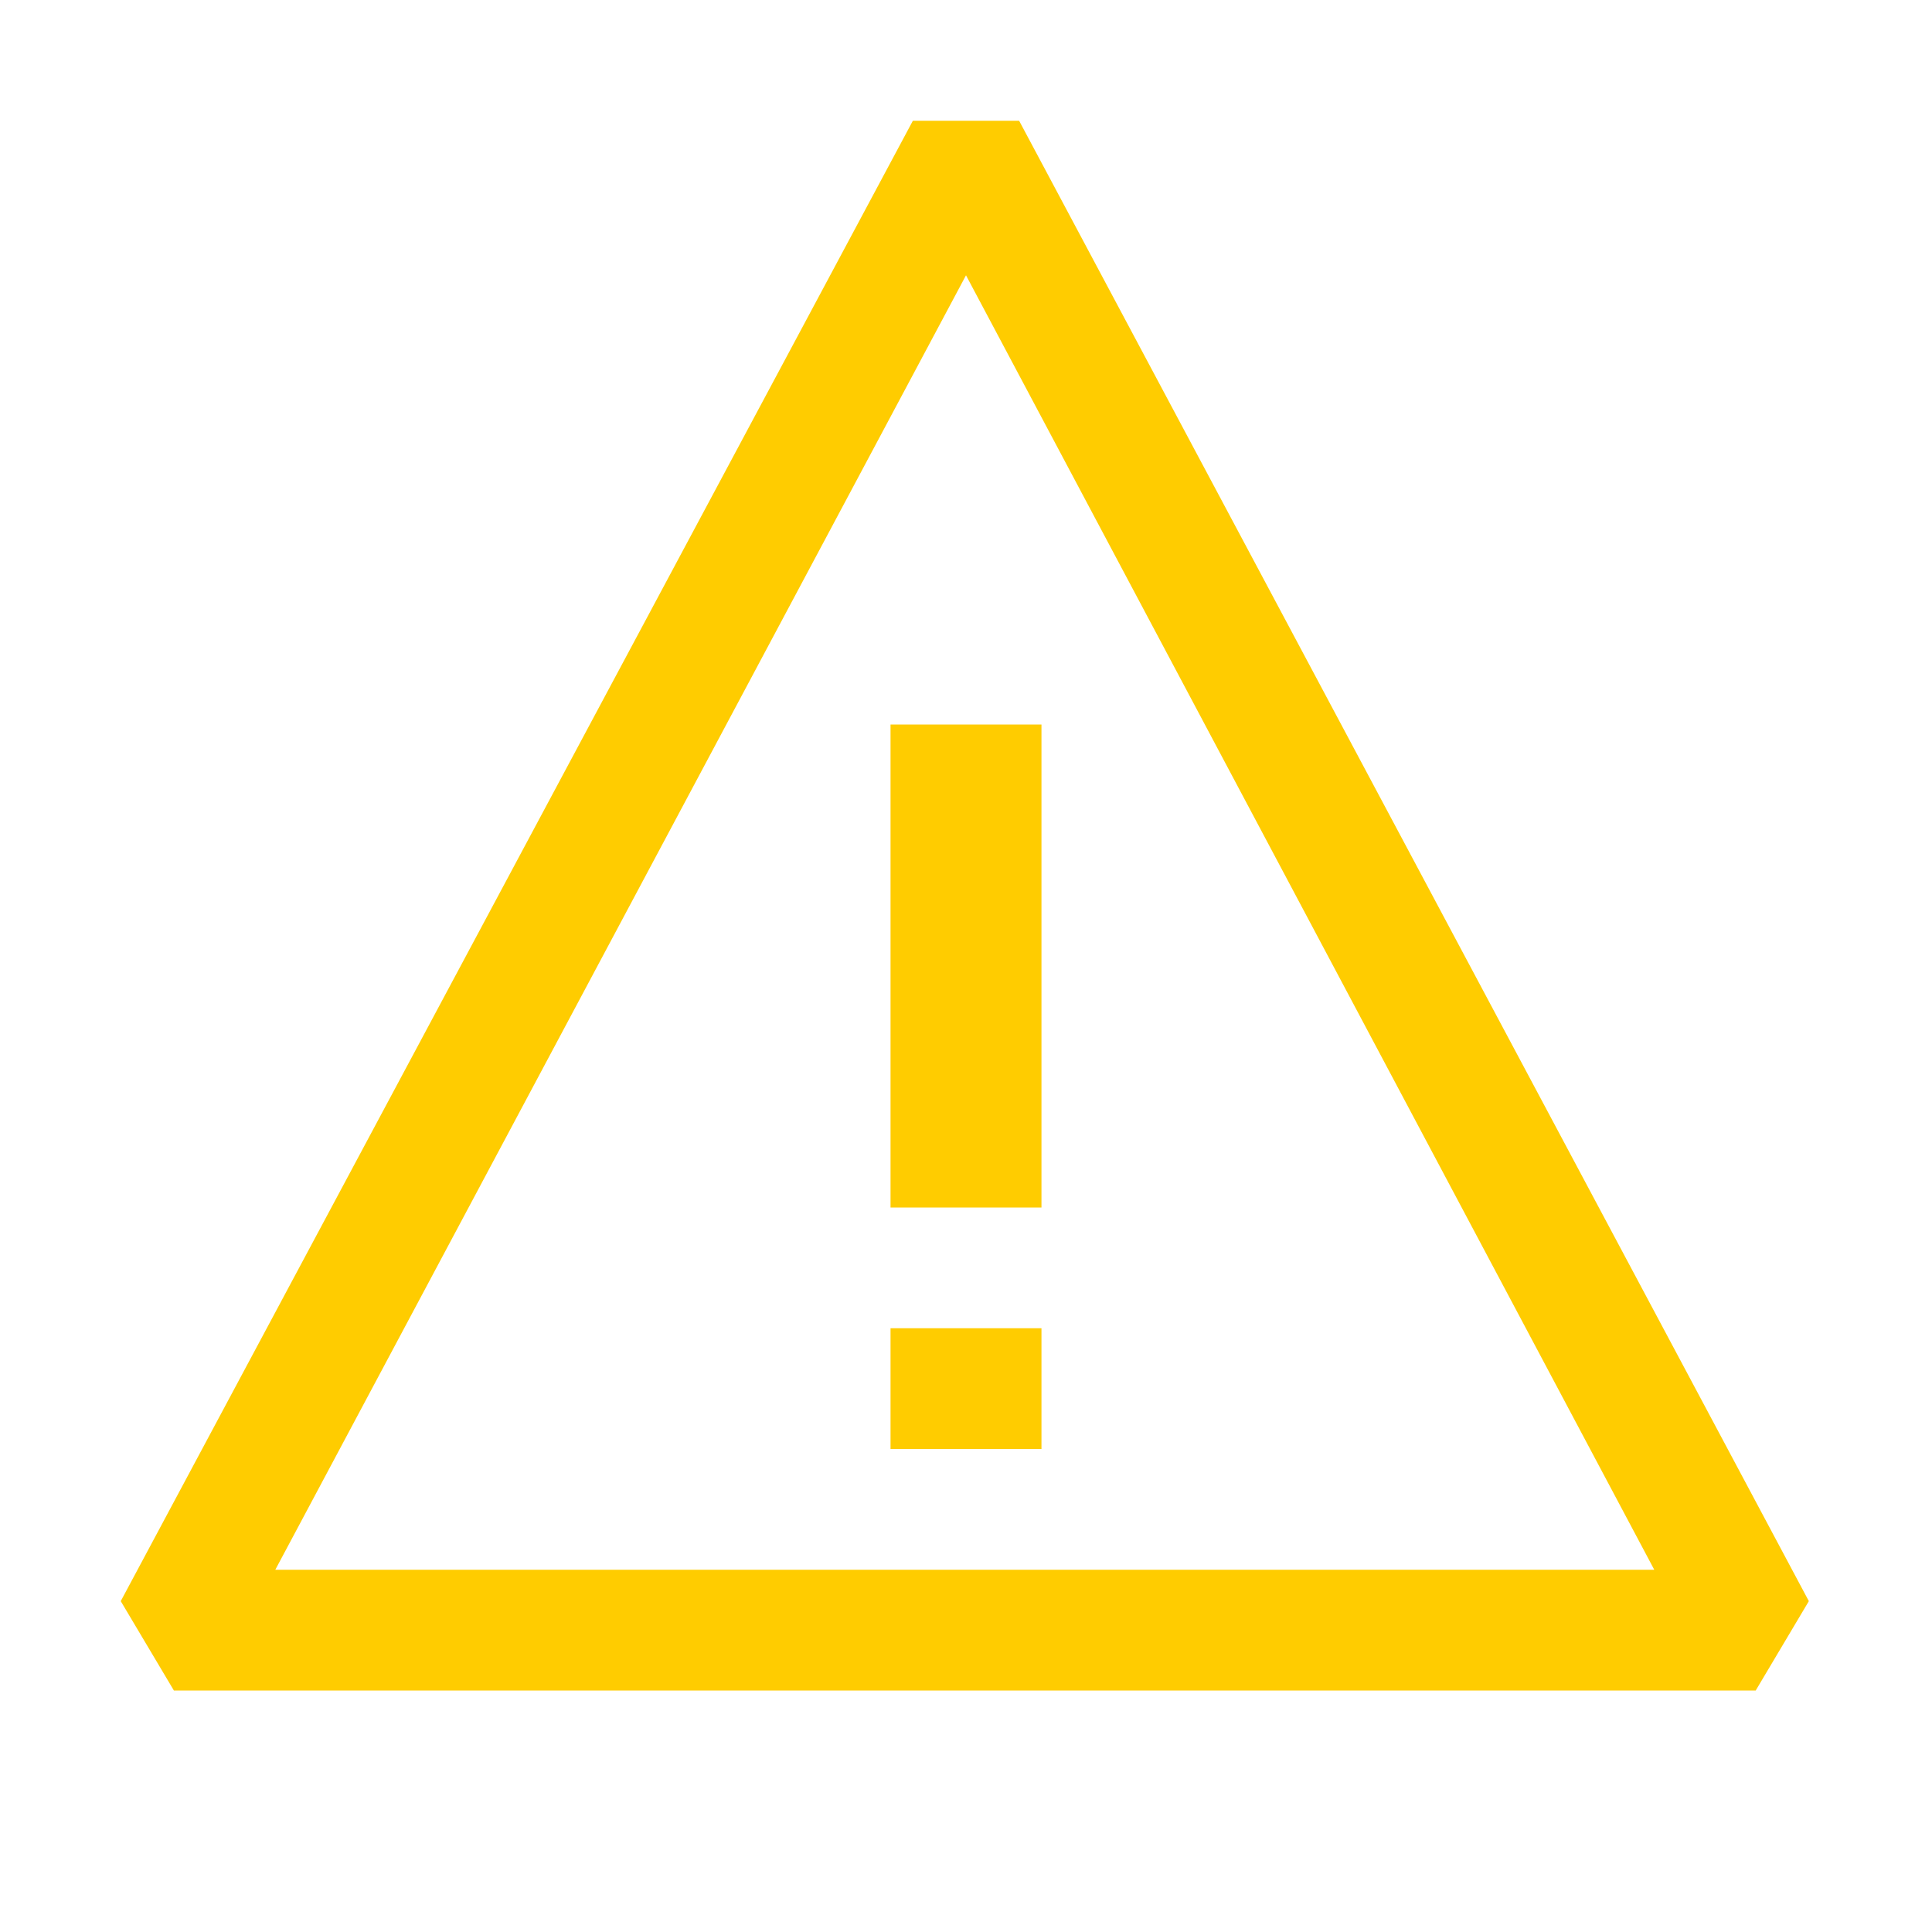
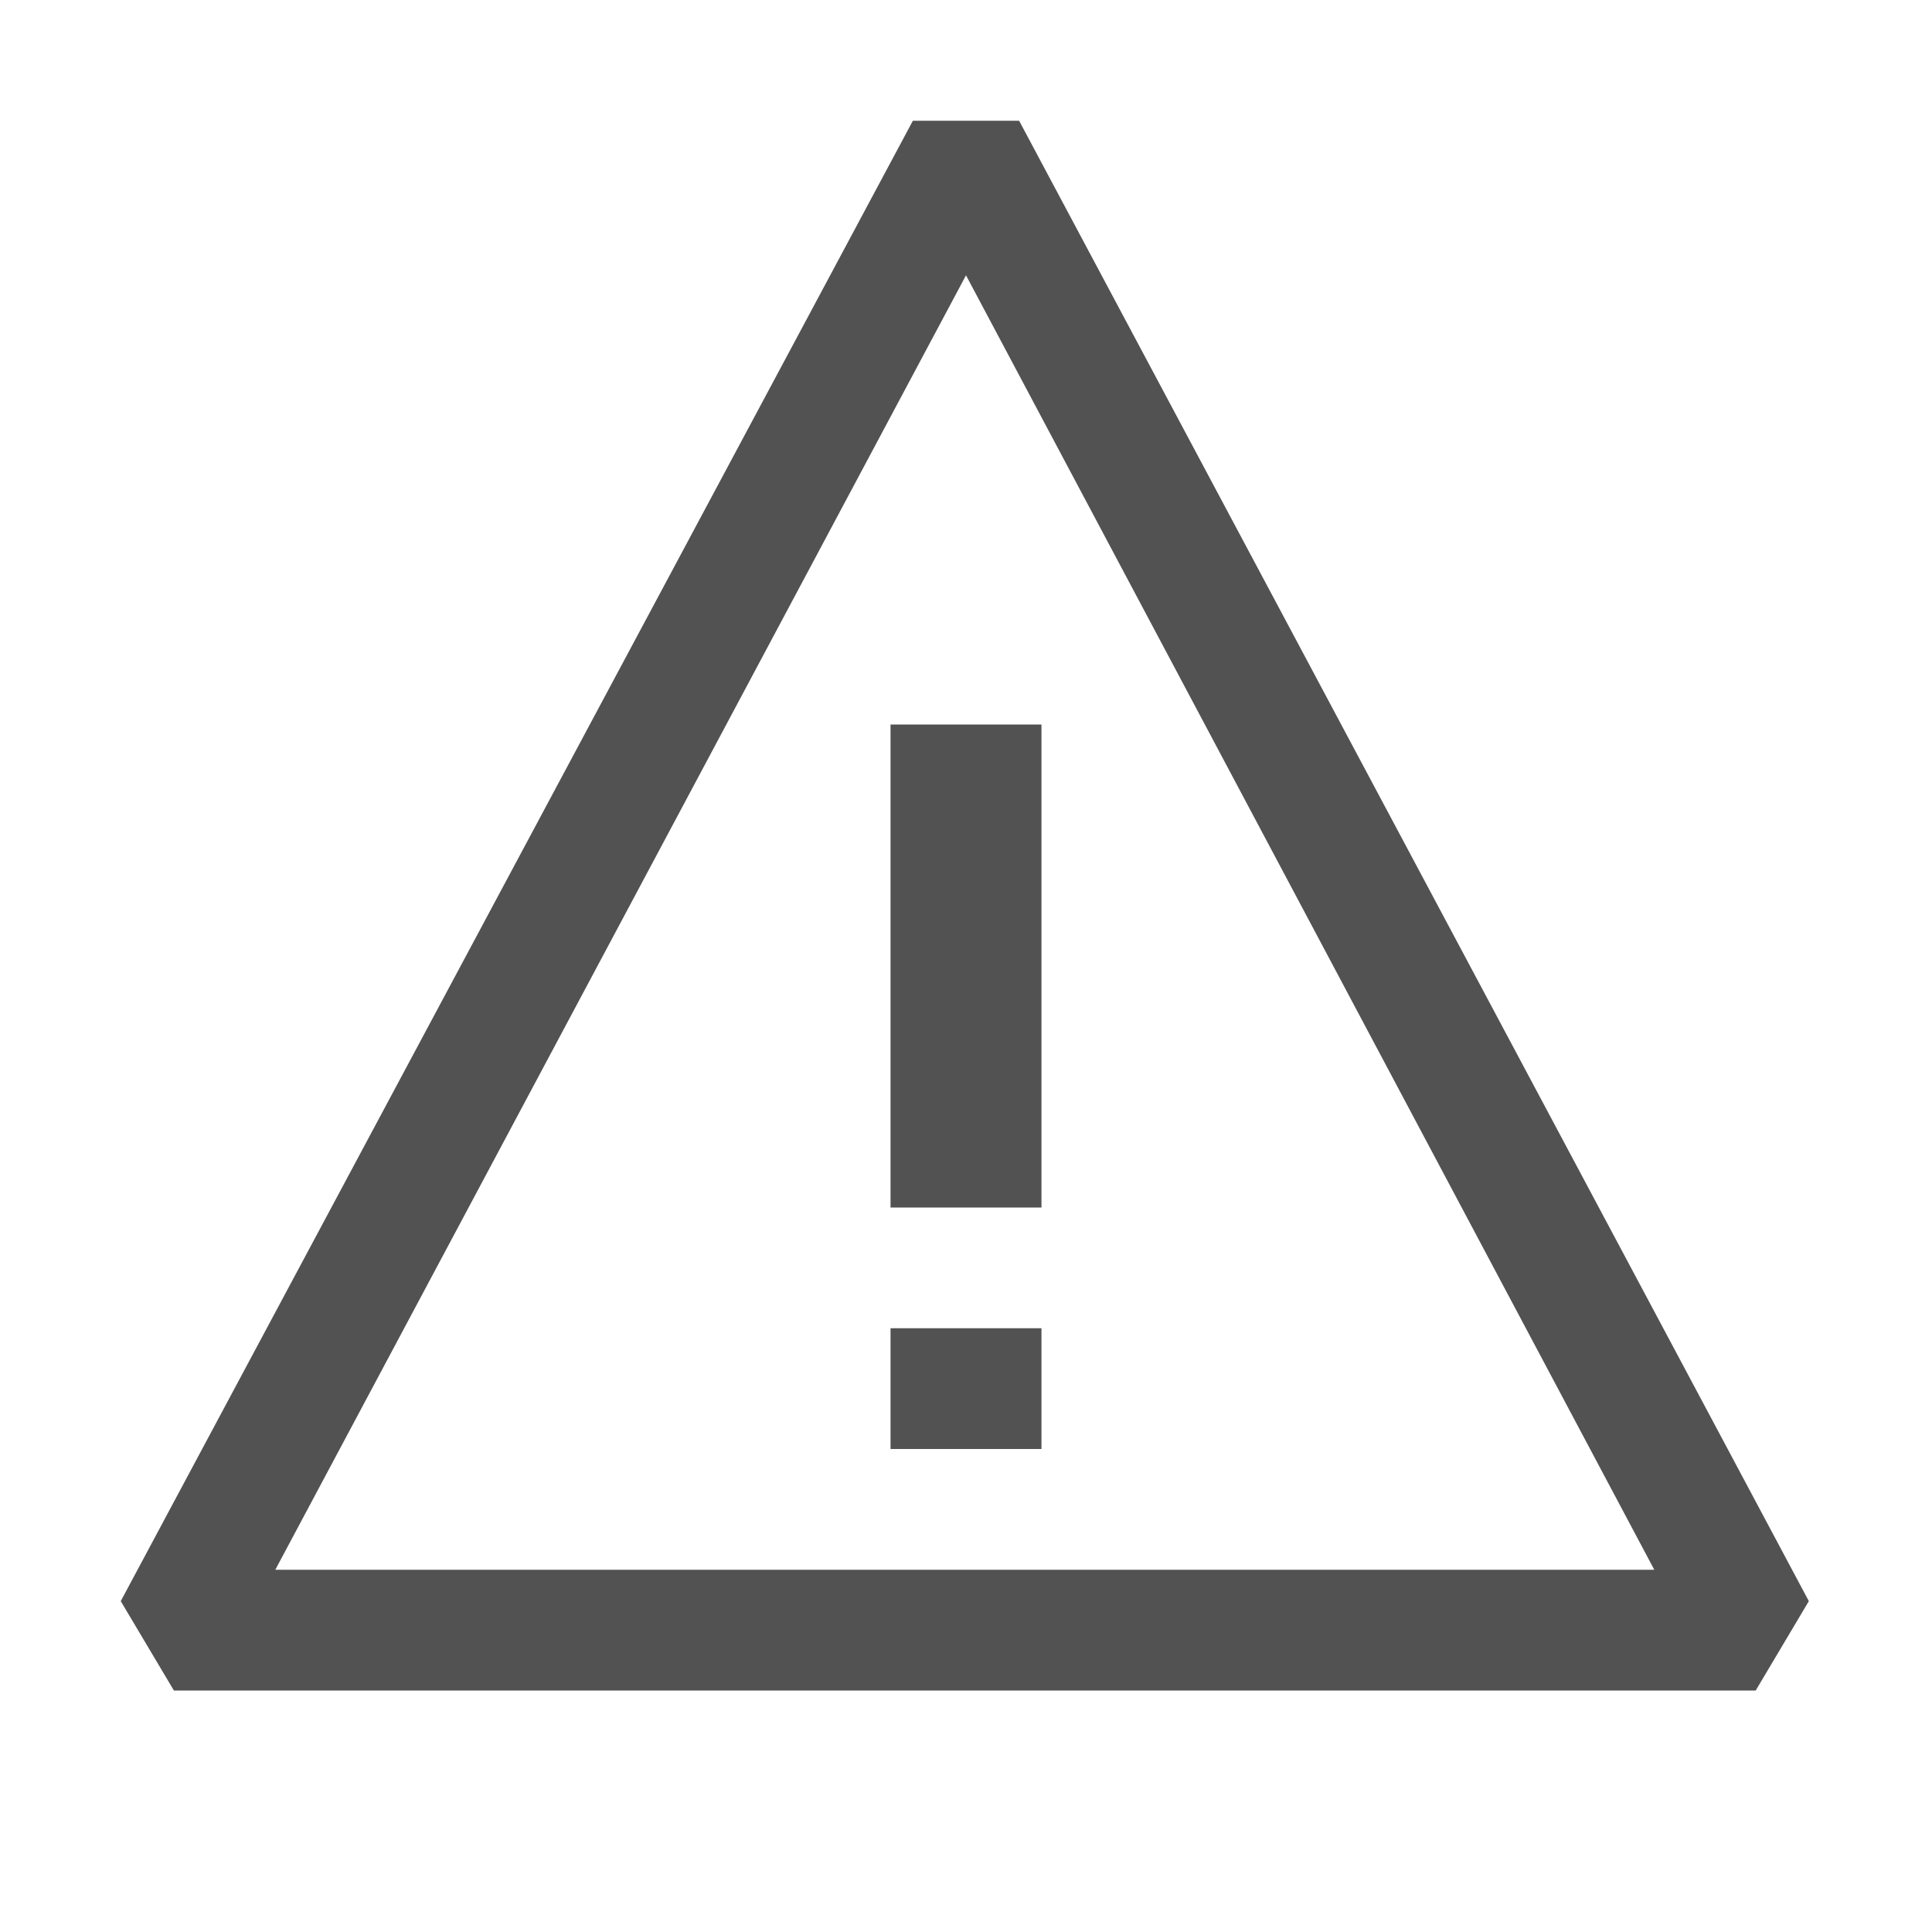
<svg xmlns="http://www.w3.org/2000/svg" width="16" height="16" viewBox="0 0 16 16" fill="none">
-   <path fill-rule="evenodd" clip-rule="evenodd" d="M7.56 1H8.44L14.98 13.26L14.54 14H1.44L1 13.26L7.56 1ZM8 2.28L2.28 13H13.7L8 2.28ZM8.625 12V11H7.375V12H8.625ZM7.375 10V6H8.625V10H7.375Z" fill="#FFCC00" />
+   <path fill-rule="evenodd" clip-rule="evenodd" d="M7.56 1H8.44L14.98 13.26L14.54 14H1.44L1 13.26L7.56 1ZM8 2.28L2.28 13H13.7L8 2.28ZM8.625 12V11H7.375V12H8.625ZM7.375 10V6H8.625V10H7.375Z" fill="#525252" />
</svg>
